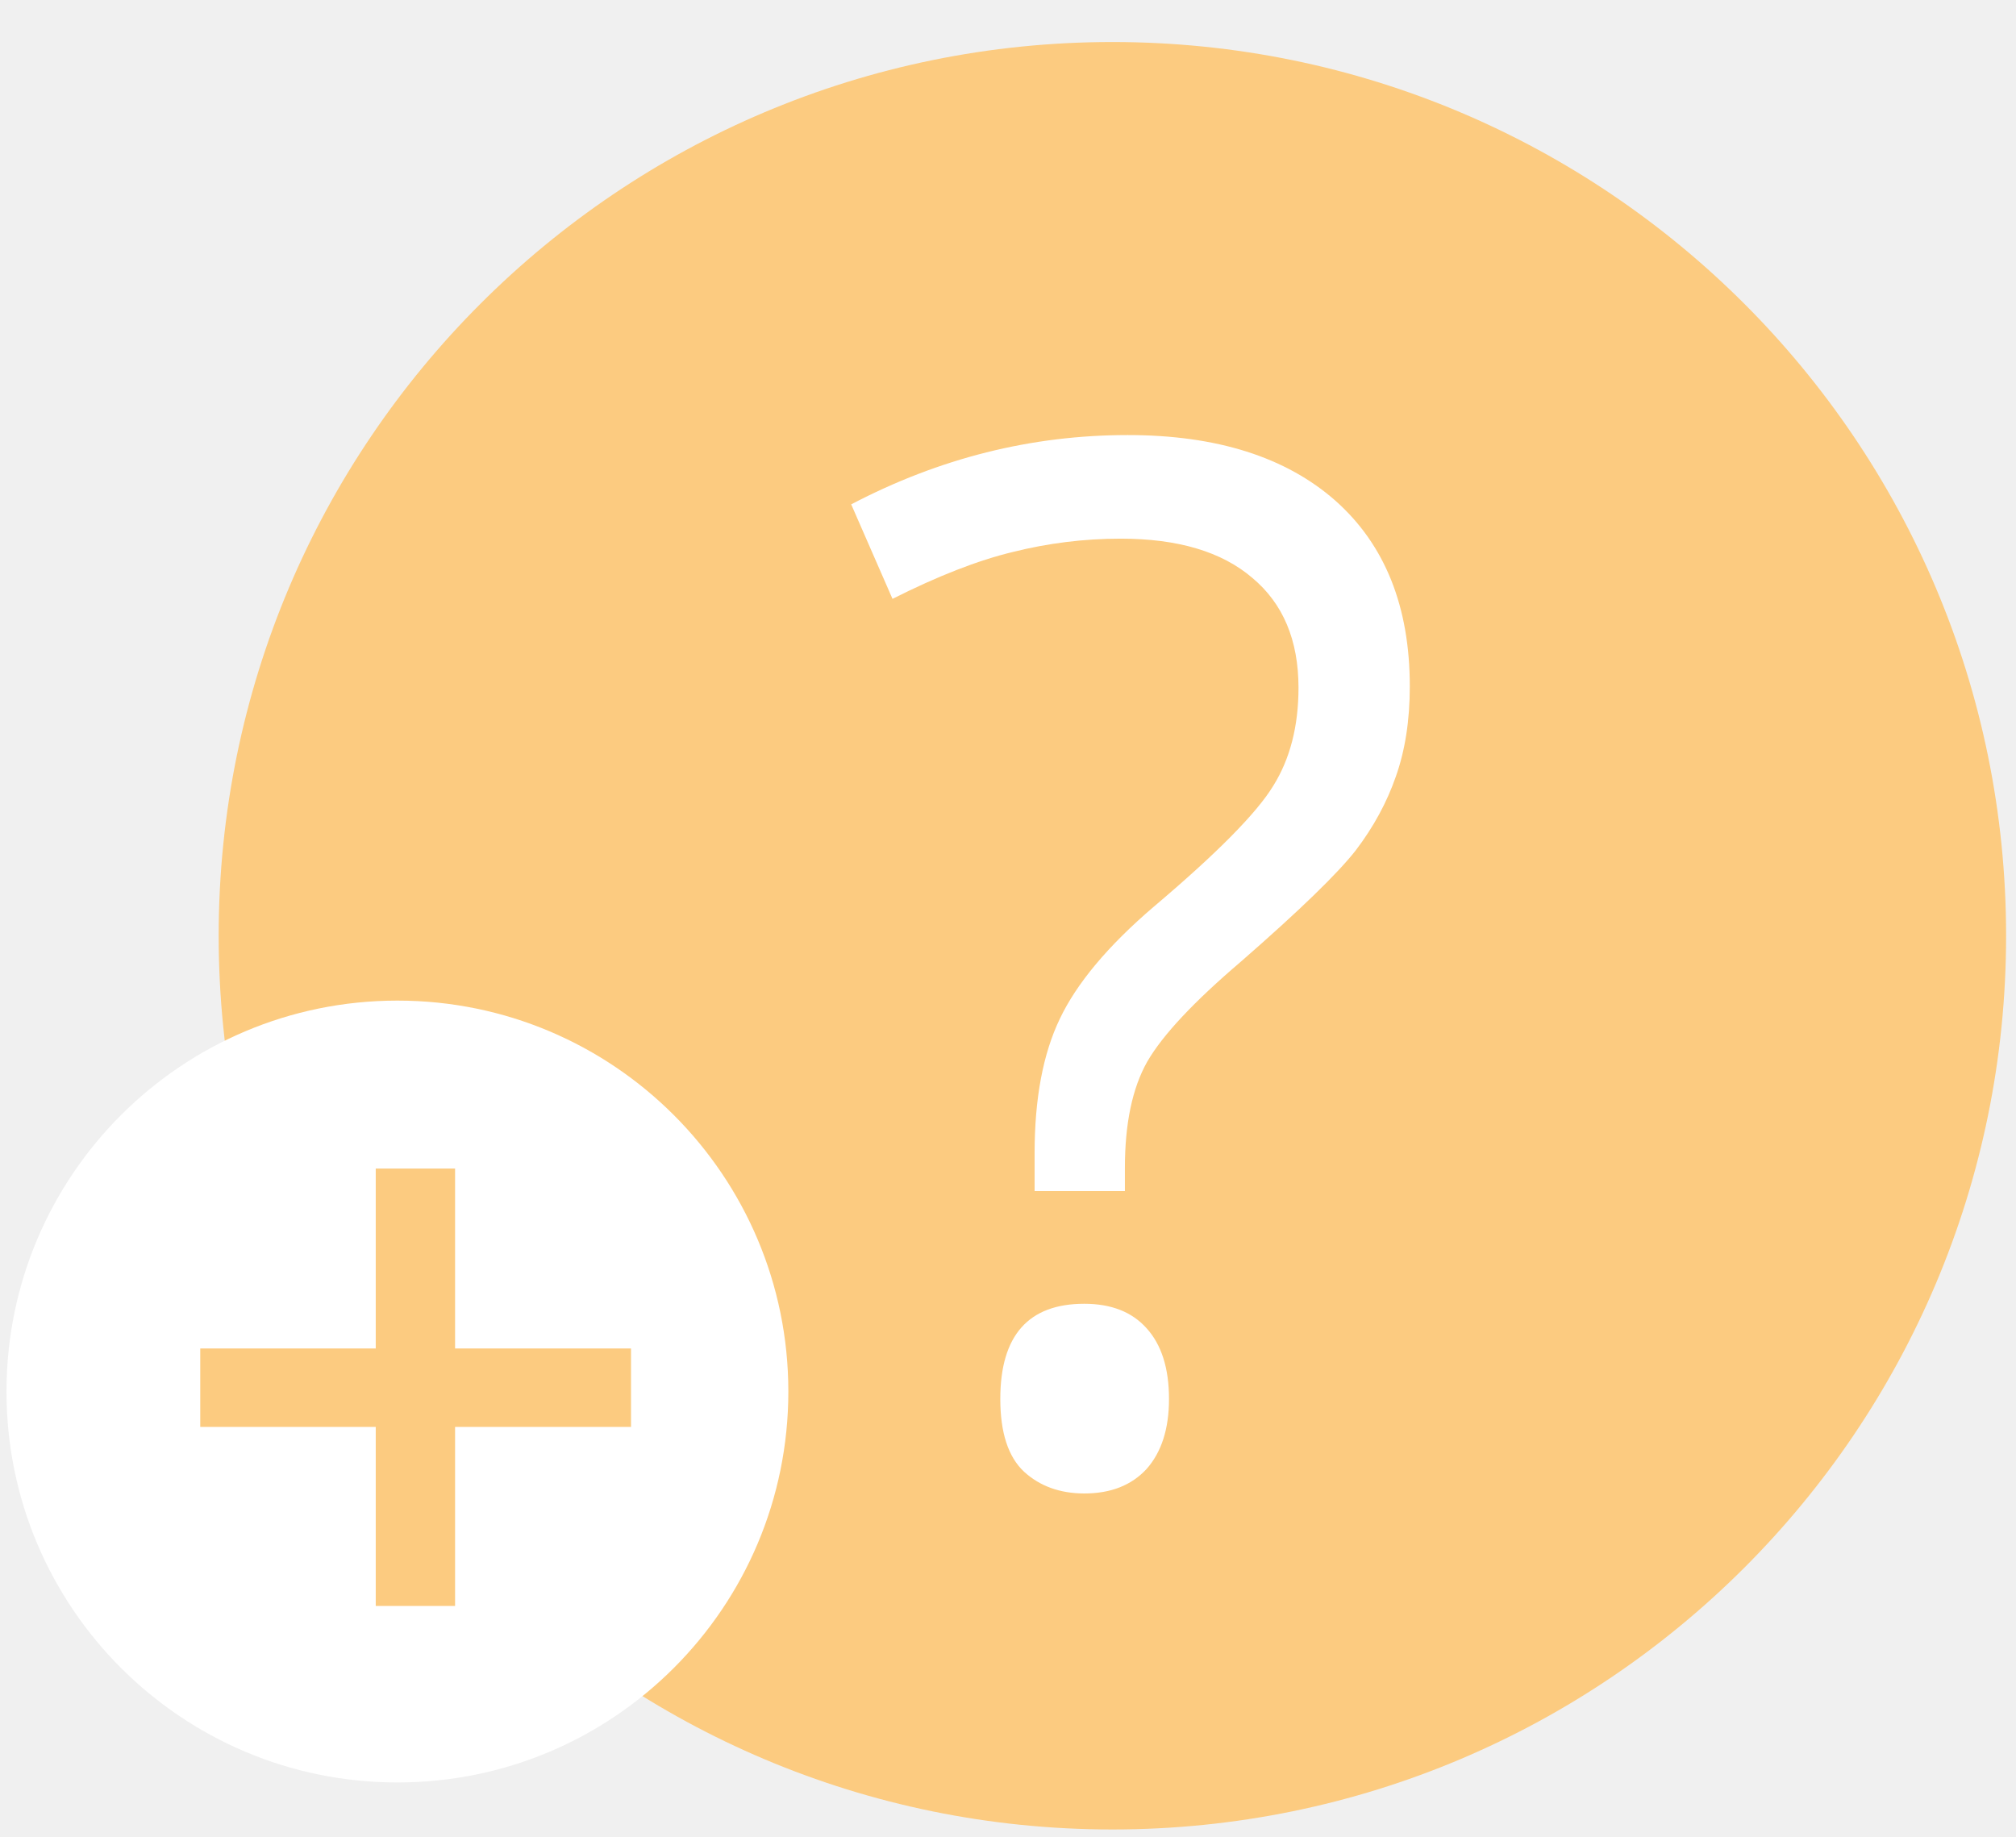
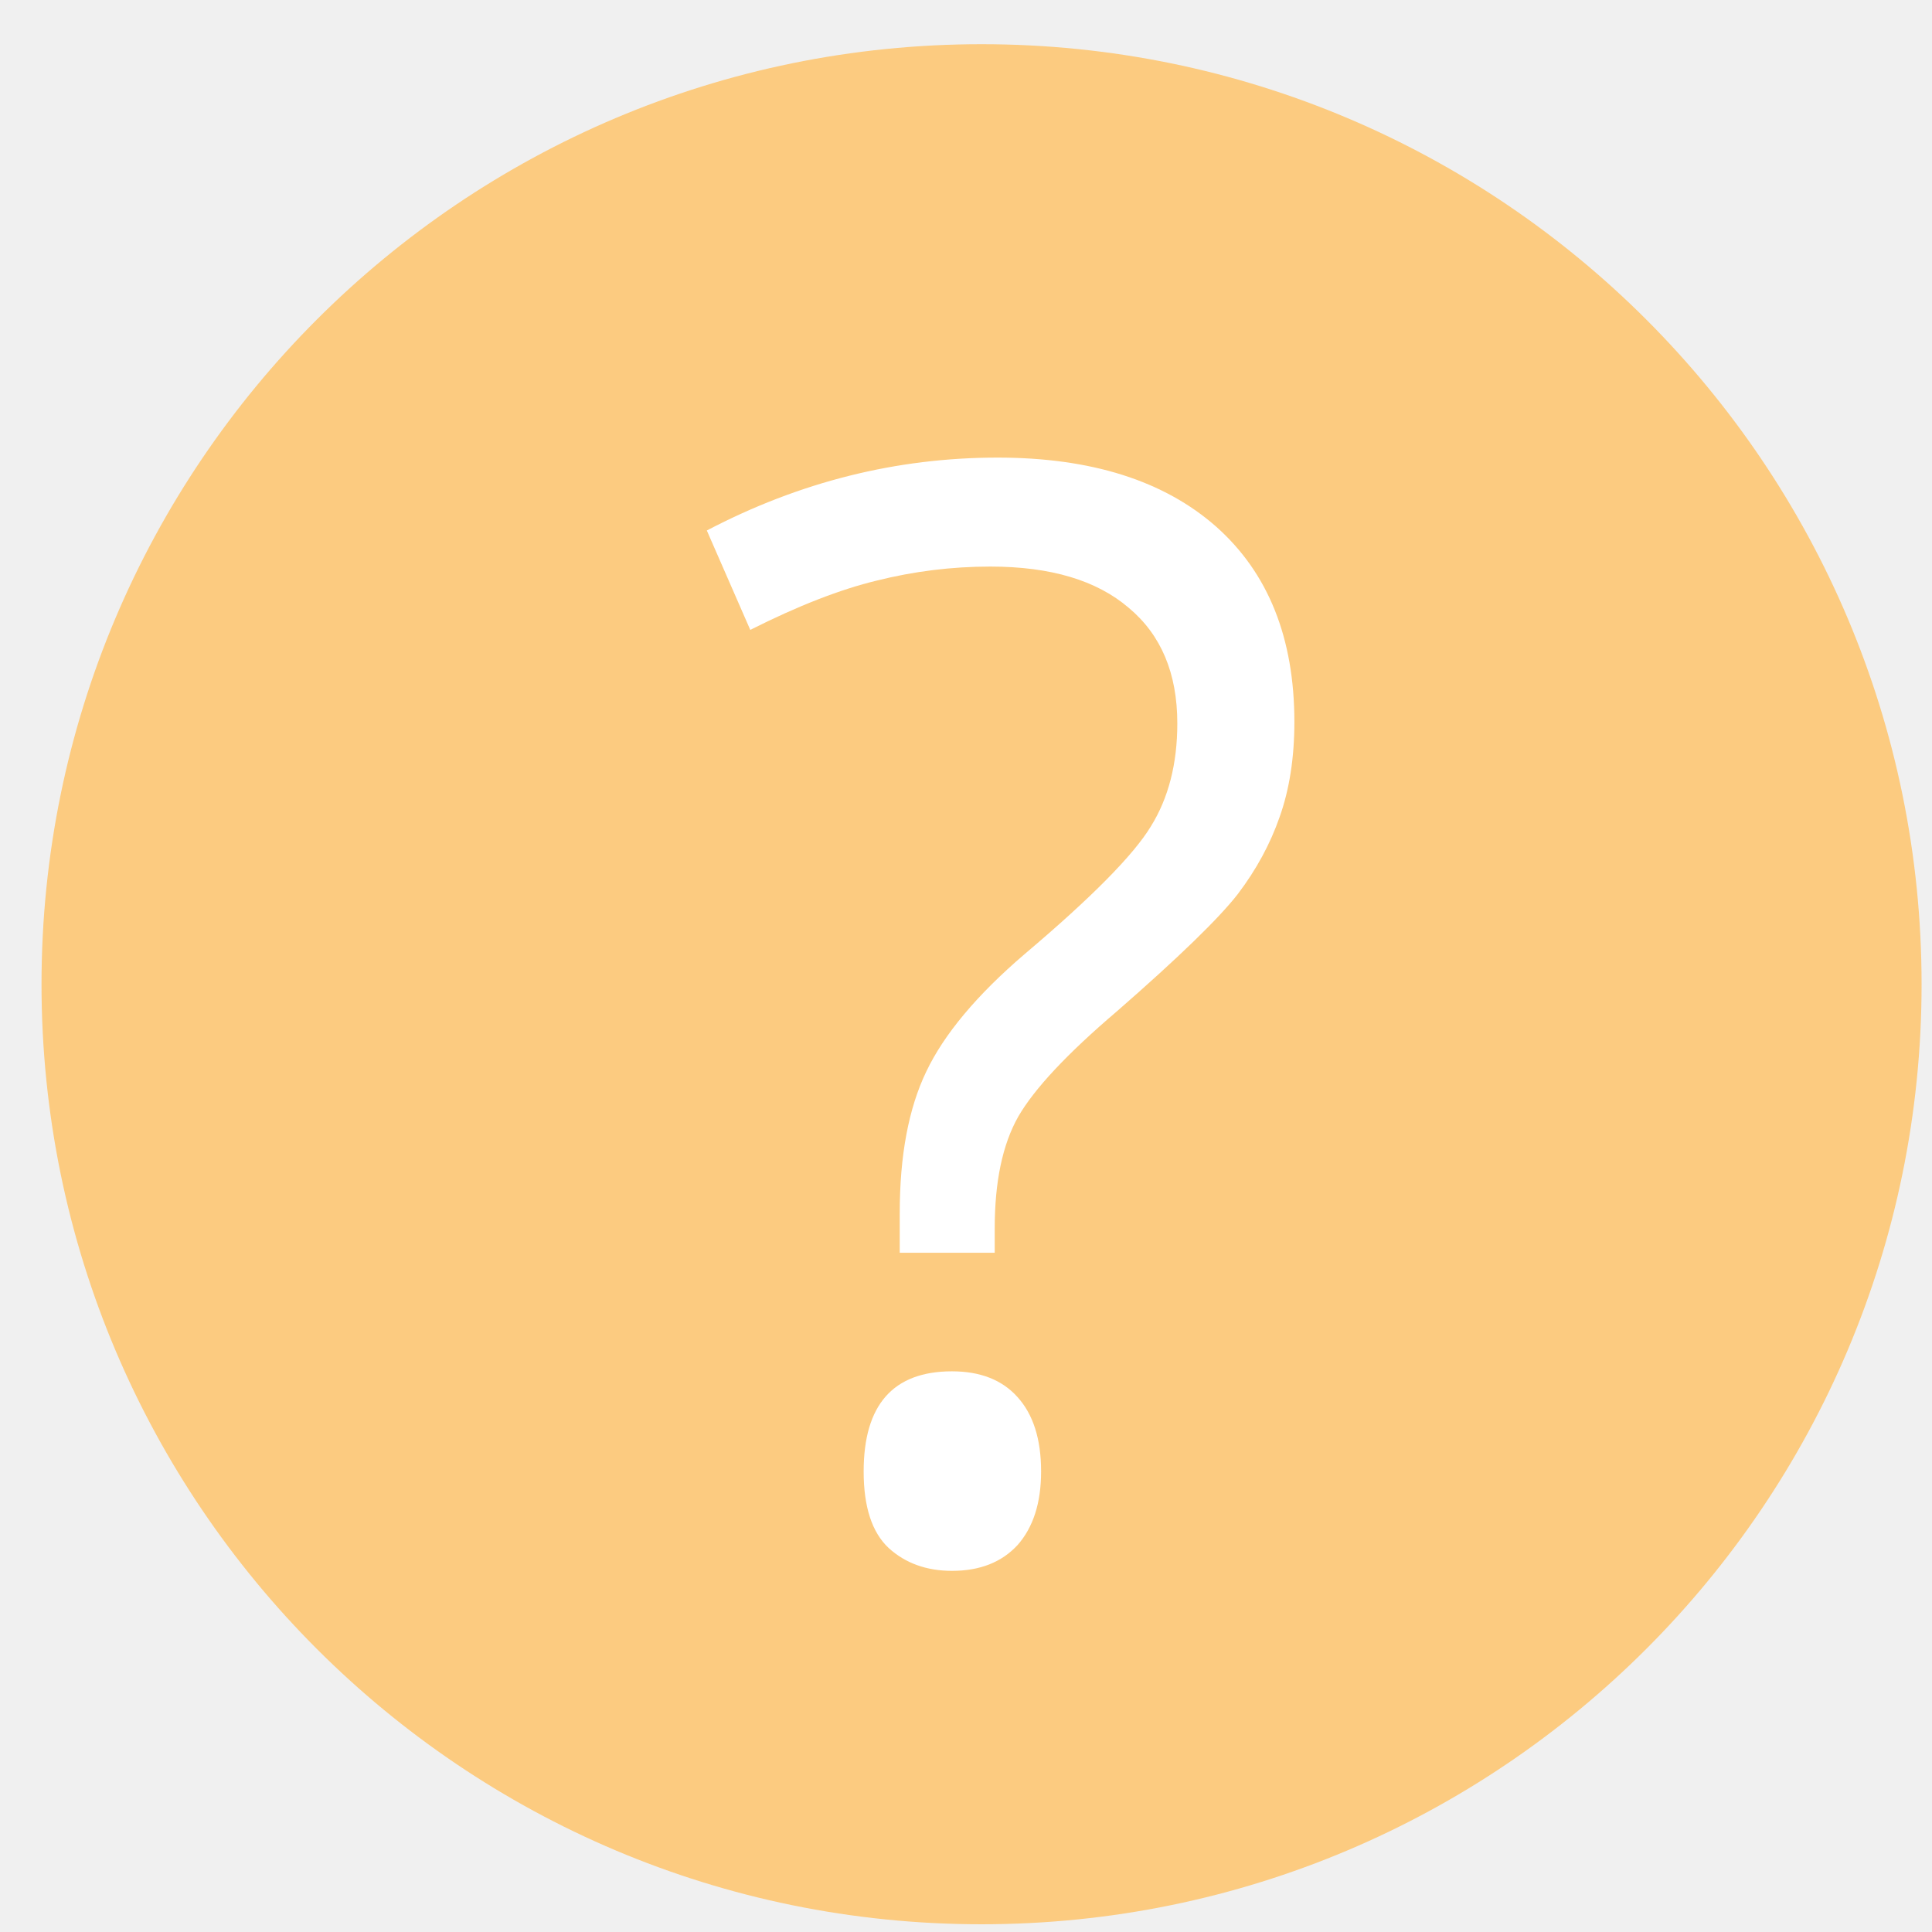
- <svg xmlns="http://www.w3.org/2000/svg" width="45px" height="41px" viewBox="0 0 45 41" version="1.1">
+ <svg xmlns="http://www.w3.org/2000/svg" width="41px" height="41px" viewBox="0 0 41 41" version="1.1">
  <defs />
  <g id="Page-1" stroke="none" stroke-width="1" fill="none" fill-rule="evenodd">
-     <g id="icon-question" transform="translate(0, -2)">
-       <circle id="Oval-2" fill="#FCCB80" cx="24.83" cy="22.887" r="19.949" />
+     <g id="icon-question-copy" transform="translate(0, -2)">
+       <circle id="Oval-2" fill="#FCCB80" cx="20.83" cy="22.887" r="19.949" />
      <text id="?" font-family="OpenSans-Semibold, Open Sans" font-size="32" font-weight="500" fill="#FFFFFF">
-         <tspan x="18.58" y="34.883">?</tspan>
+         <tspan x="14.58" y="34.883">?</tspan>
      </text>
-       <g id="Group-8" transform="translate(0, 23.74149)">
-         <ellipse id="Oval-3" fill="#FFFFFF" cx="8.871" cy="9.319" rx="8.726" ry="8.726" />
-         <polygon id="+" fill="#FCCB80" points="8.387 10.109 4.47 10.109 4.47 8.358 8.387 8.358 8.387 4.342 10.158 4.342 10.158 8.358 14.085 8.358 14.085 10.109 10.158 10.109 10.158 14.105 8.387 14.105" />
-       </g>
    </g>
  </g>
</svg>
